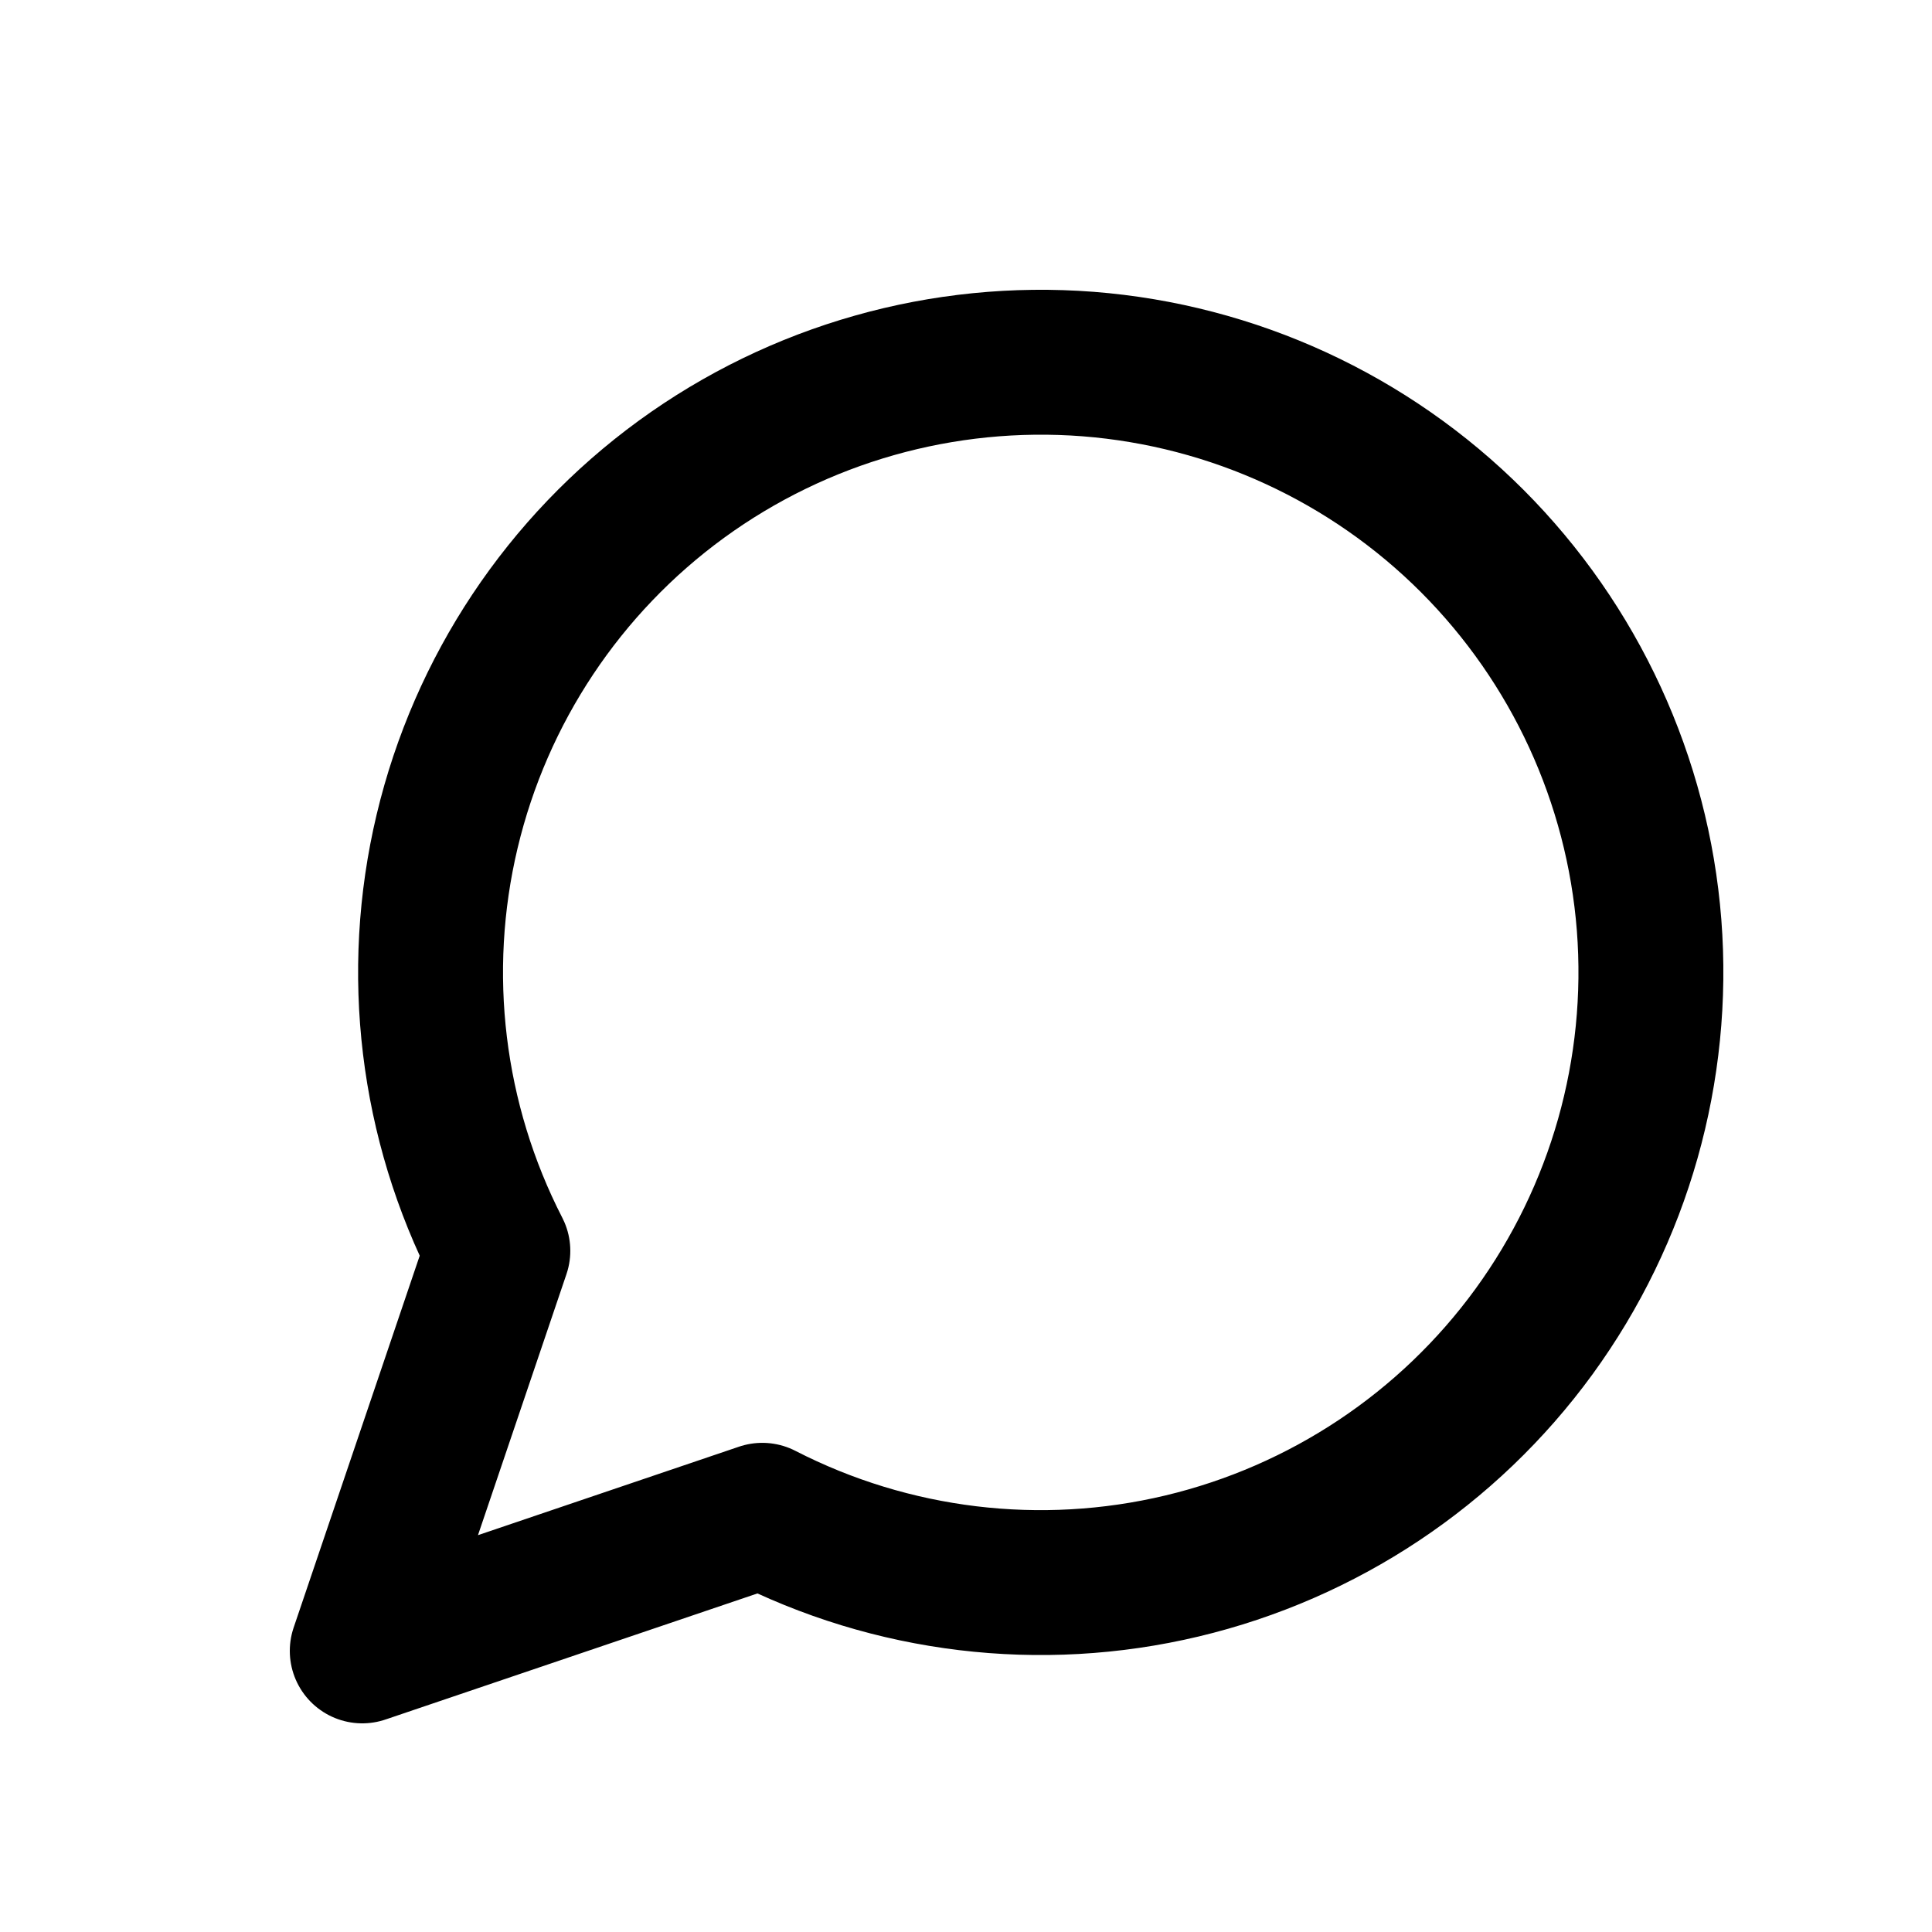
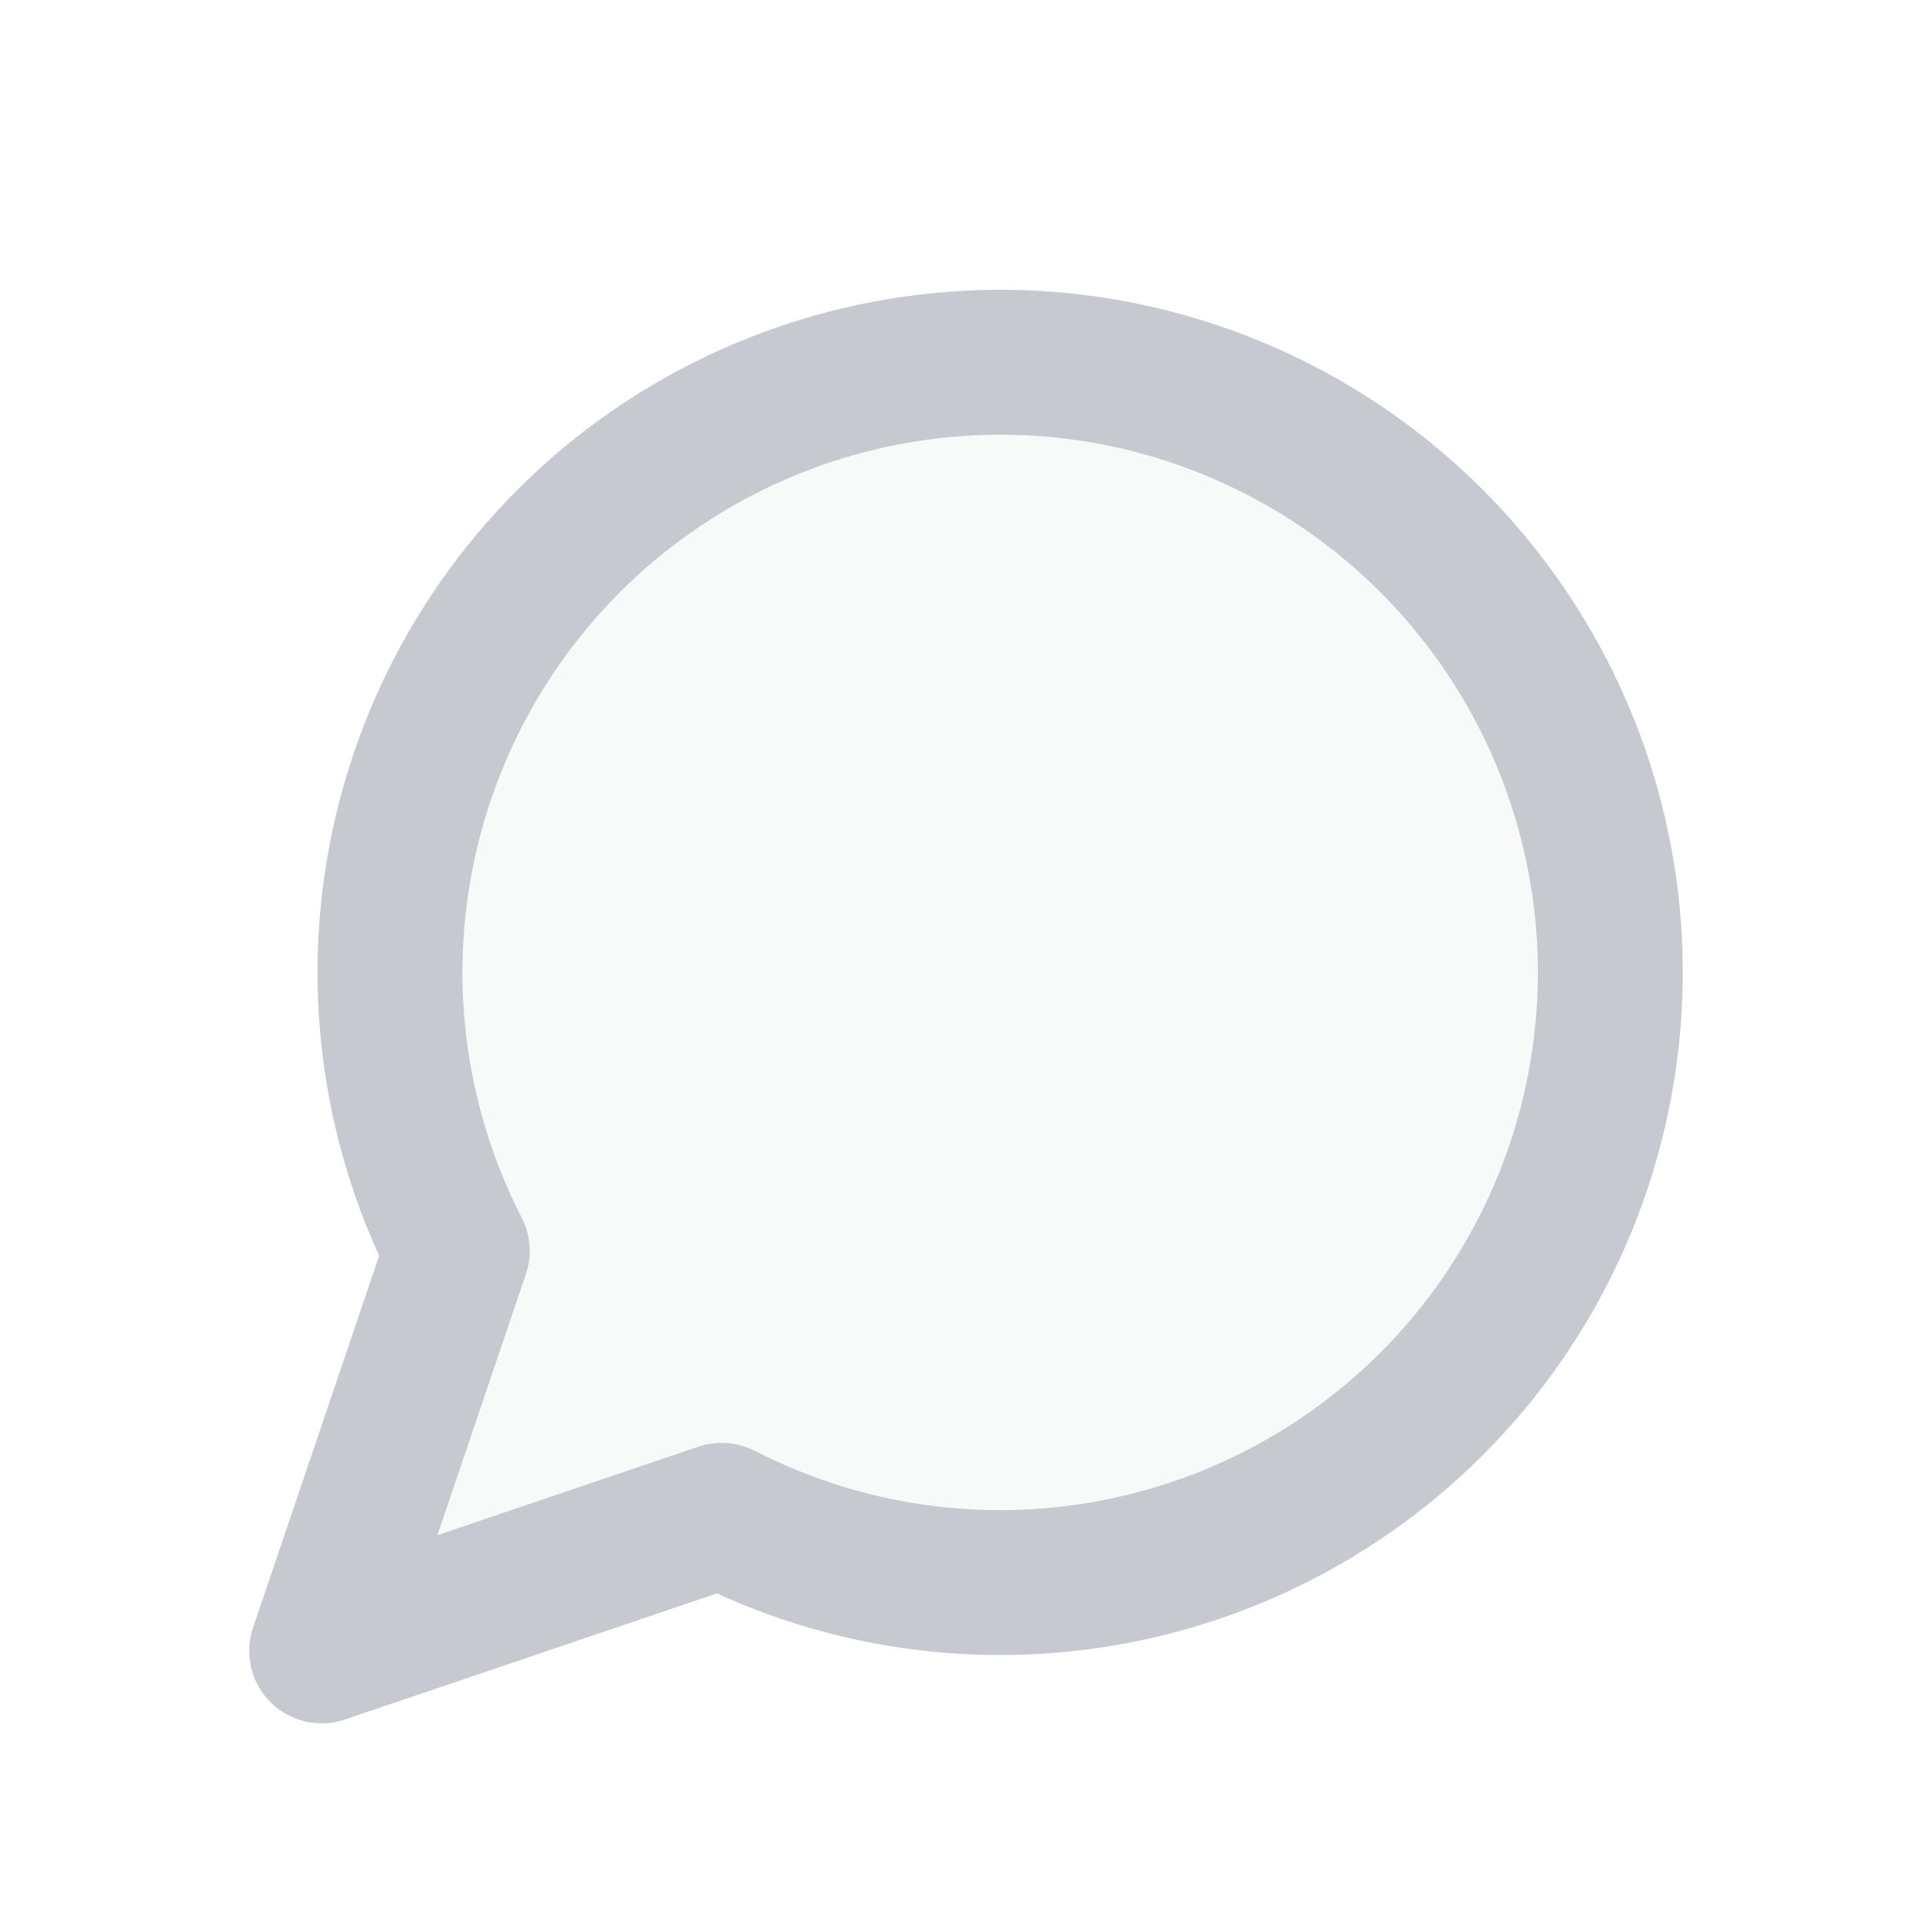
<svg xmlns="http://www.w3.org/2000/svg" width="16" height="16" viewBox="0 0 16 16" fill="none">
-   <path d="M6.313 12.549C7.384 13.099 8.617 13.248 9.788 12.969C10.96 12.69 11.994 12.002 12.703 11.029C13.412 10.055 13.75 8.861 13.657 7.66C13.563 6.459 13.043 5.332 12.192 4.48C11.34 3.628 10.213 3.109 9.012 3.015C7.811 2.922 6.617 3.26 5.643 3.969C4.67 4.678 3.982 5.712 3.703 6.884C3.424 8.055 3.573 9.288 4.123 10.359L3 13.672L6.313 12.549Z" stroke="black" stroke-width="1.2" stroke-linecap="round" stroke-linejoin="round" />
+   <path opacity="0.12" d="M6.313 12.549C7.384 13.099 8.617 13.248 9.788 12.969C10.96 12.69 11.994 12.002 12.703 11.029C13.412 10.055 13.75 8.861 13.657 7.66C13.563 6.459 13.043 5.332 12.192 4.48C11.34 3.628 10.213 3.109 9.012 3.015C7.811 2.922 6.617 3.26 5.643 3.969C4.67 4.678 3.982 5.712 3.703 6.884C3.424 8.055 3.573 9.288 4.123 10.359L3 13.672L6.313 12.549Z" fill="#C6CAD0" />
+   <path d="M5.977 12.549C7.048 13.099 8.281 13.248 9.452 12.969C10.624 12.69 11.658 12.002 12.367 11.029C13.076 10.055 13.414 8.861 13.321 7.66C13.227 6.459 12.707 5.332 11.856 4.48C11.004 3.628 9.877 3.109 8.676 3.015C7.475 2.922 6.281 3.26 5.307 3.969C4.334 4.678 3.646 5.712 3.367 6.884C3.088 8.055 3.237 9.288 3.787 10.359L2.664 13.672L5.977 12.549Z" stroke="#C6CAD0" stroke-width="1.2" stroke-linecap="round" stroke-linejoin="round" />
</svg>
